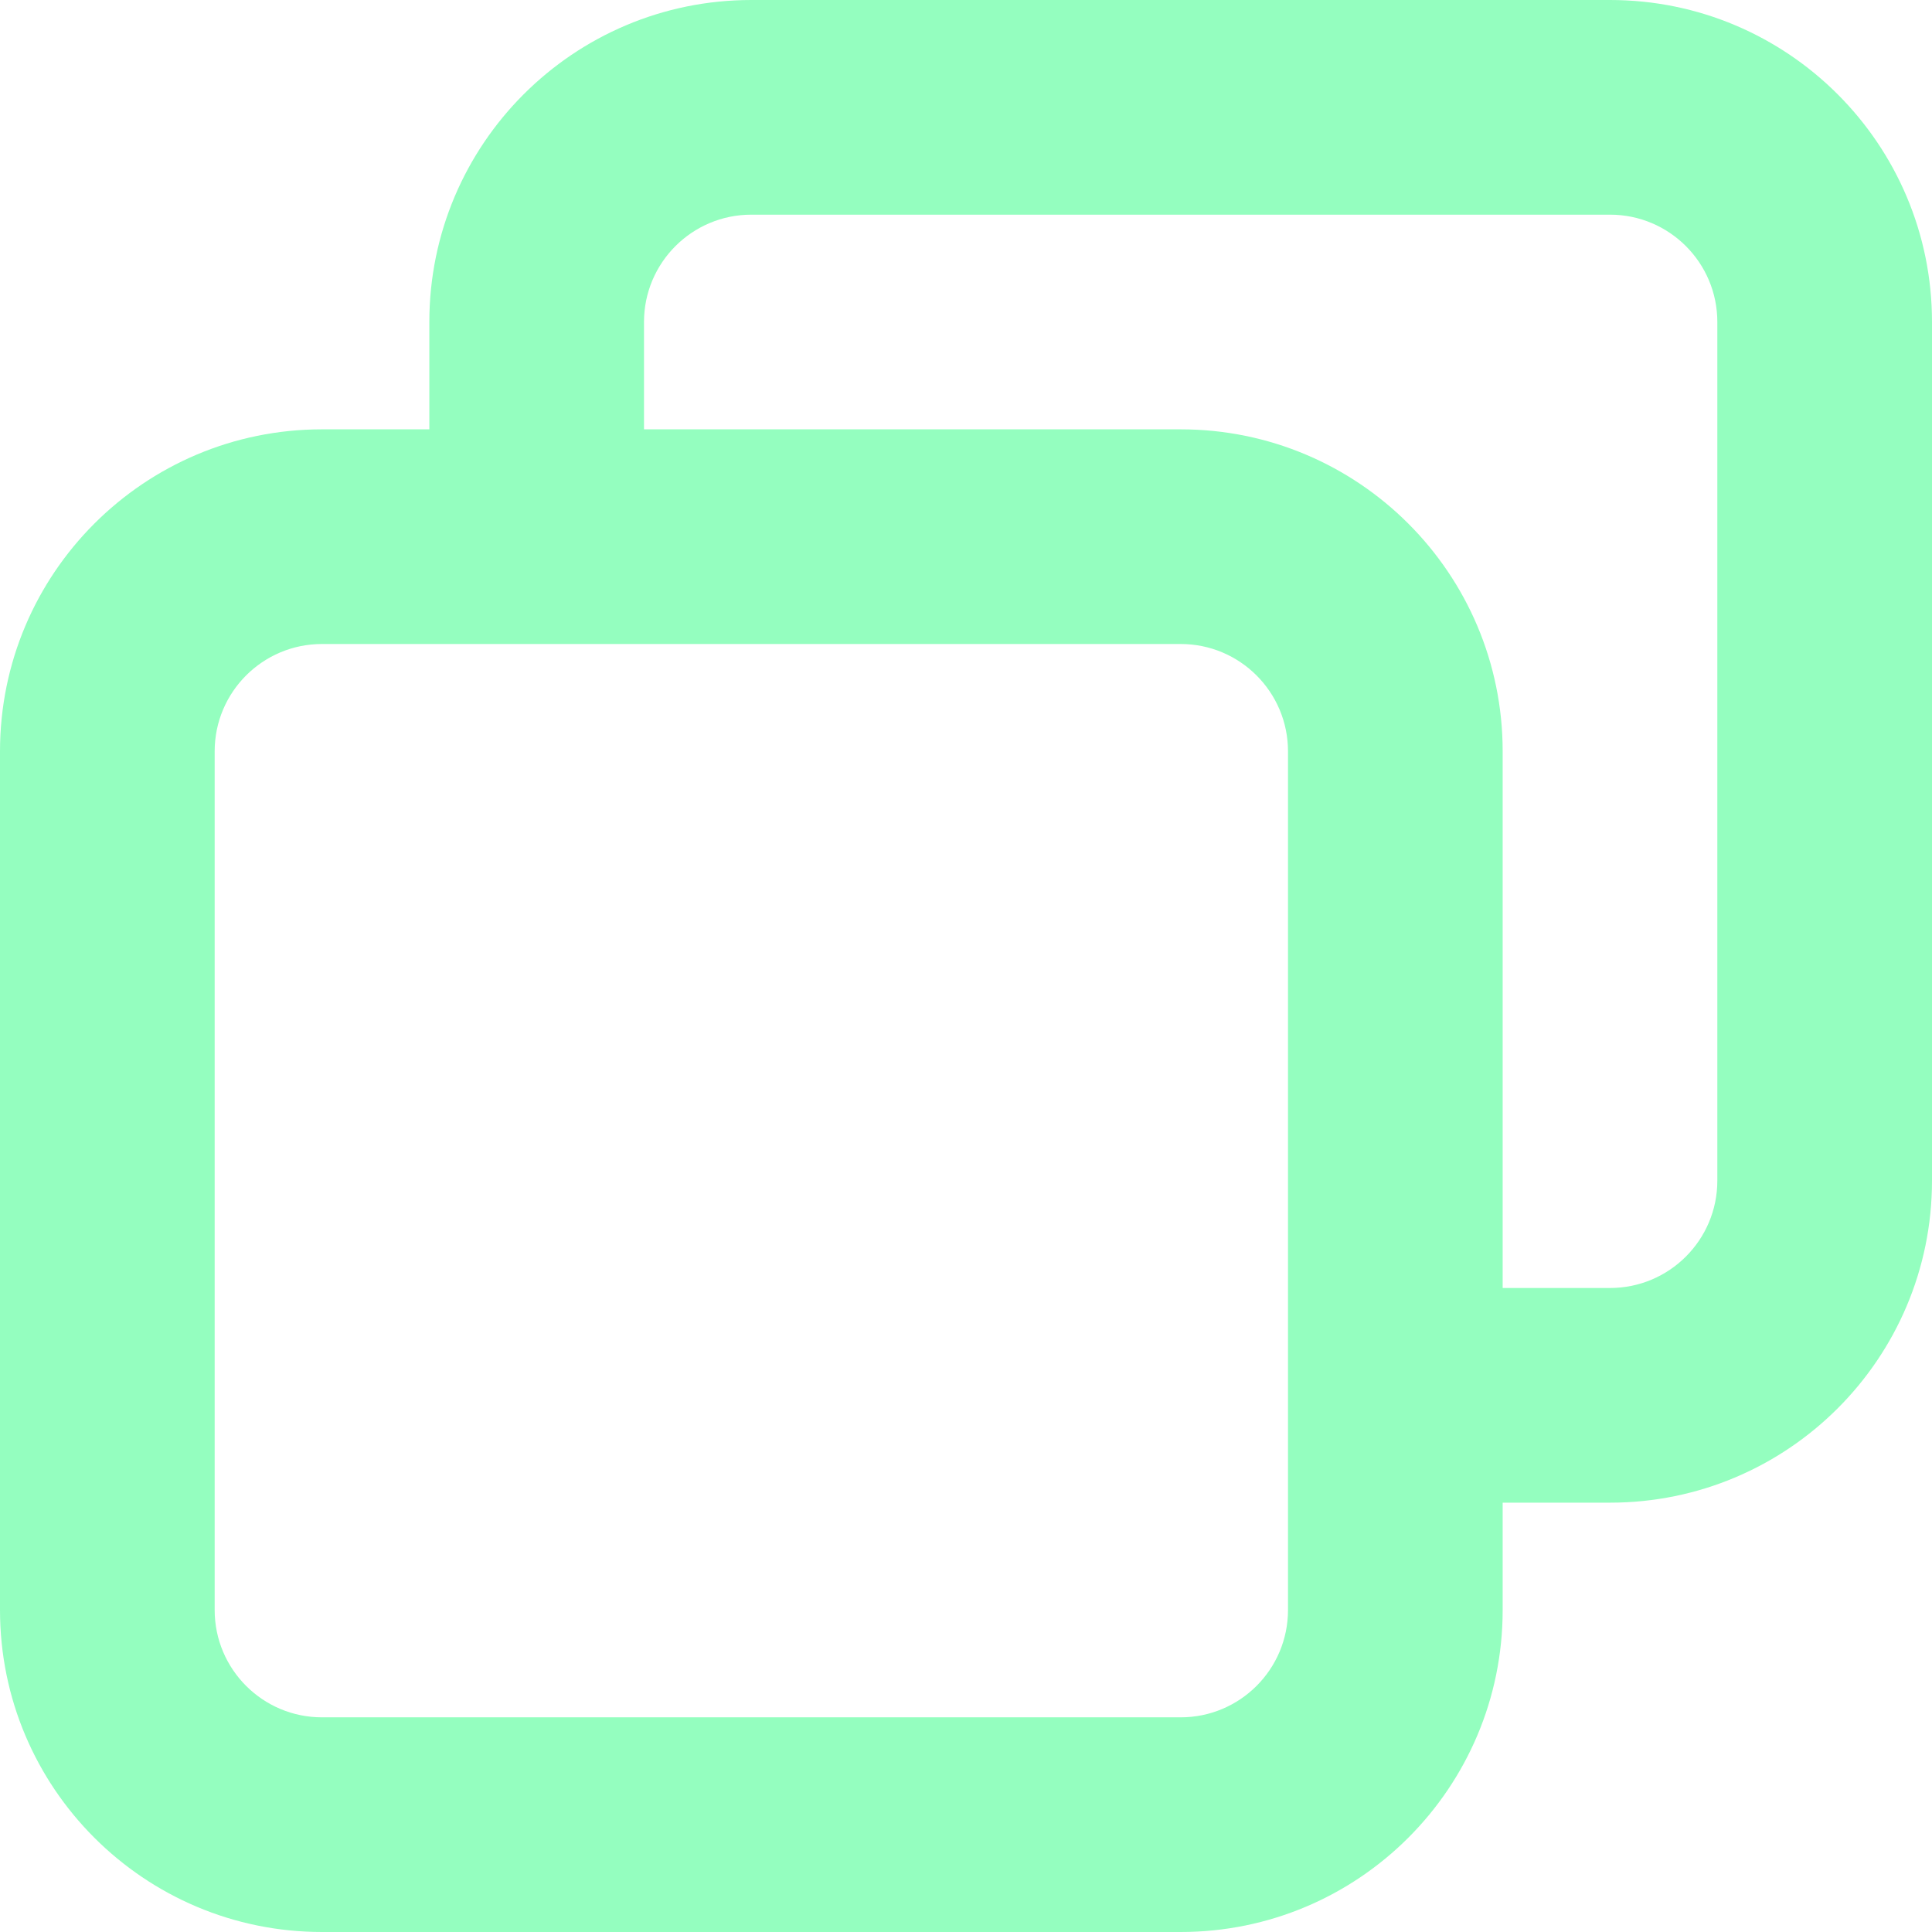
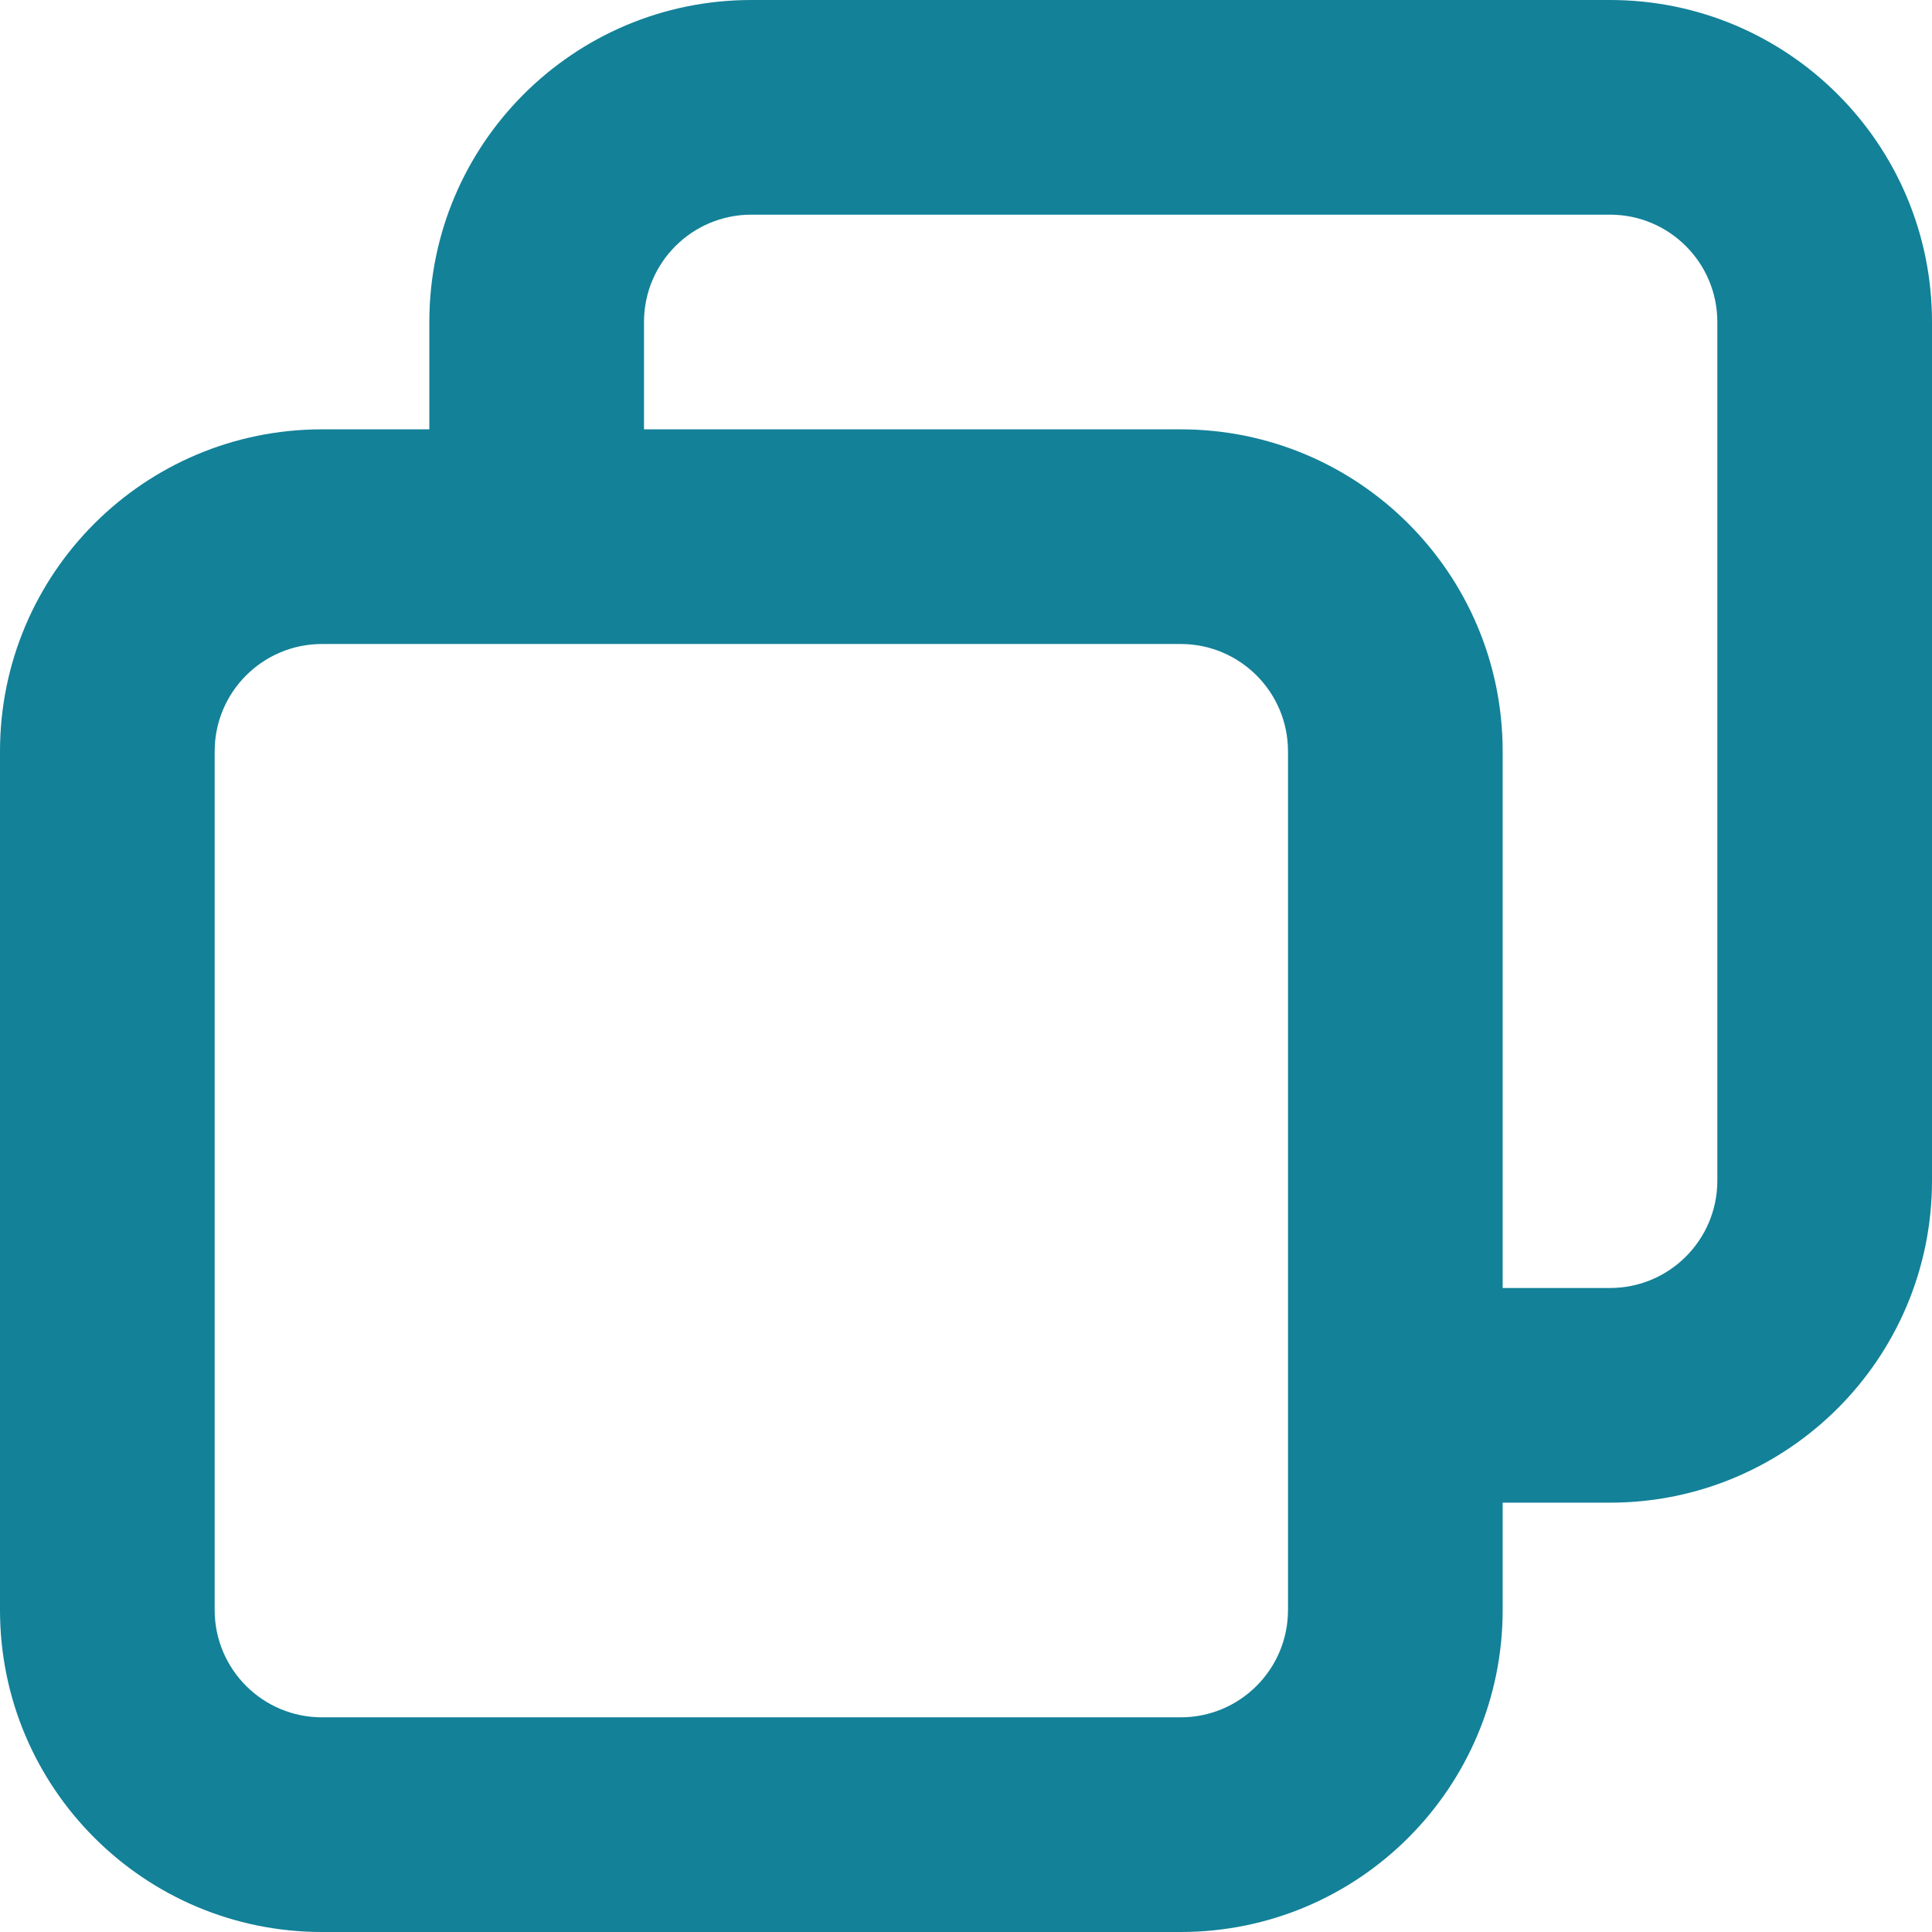
<svg xmlns="http://www.w3.org/2000/svg" width="18" height="18">
-   <path fill-rule="evenodd" fill="#94FEBF" d="M15 14h-1v1a3 3 0 0 1-3 3H3a3 3 0 0 1-3-3V7a3 3 0 0 1 3-3h1V3a3 3 0 0 1 3-3h8a3 3 0 0 1 3 3v8a3 3 0 0 1-3 3zM3 6a1 1 0 0 0-1 1v8a1 1 0 0 0 1 1h8a1 1 0 0 0 1-1V7a1 1 0 0 0-1-1H3zm13-3a1 1 0 0 0-1-1H7a1 1 0 0 0-1 1v1h5a3 3 0 0 1 3 3v5h1a1 1 0 0 0 1-1V3z" />
+   <path fill-rule="evenodd" fill="#138198" d="M15 14h-1v1a3 3 0 0 1-3 3H3a3 3 0 0 1-3-3V7a3 3 0 0 1 3-3h1V3a3 3 0 0 1 3-3h8a3 3 0 0 1 3 3v8a3 3 0 0 1-3 3zM3 6a1 1 0 0 0-1 1v8a1 1 0 0 0 1 1h8a1 1 0 0 0 1-1V7a1 1 0 0 0-1-1H3zm13-3a1 1 0 0 0-1-1H7a1 1 0 0 0-1 1v1h5a3 3 0 0 1 3 3v5h1a1 1 0 0 0 1-1V3z" />
</svg>
